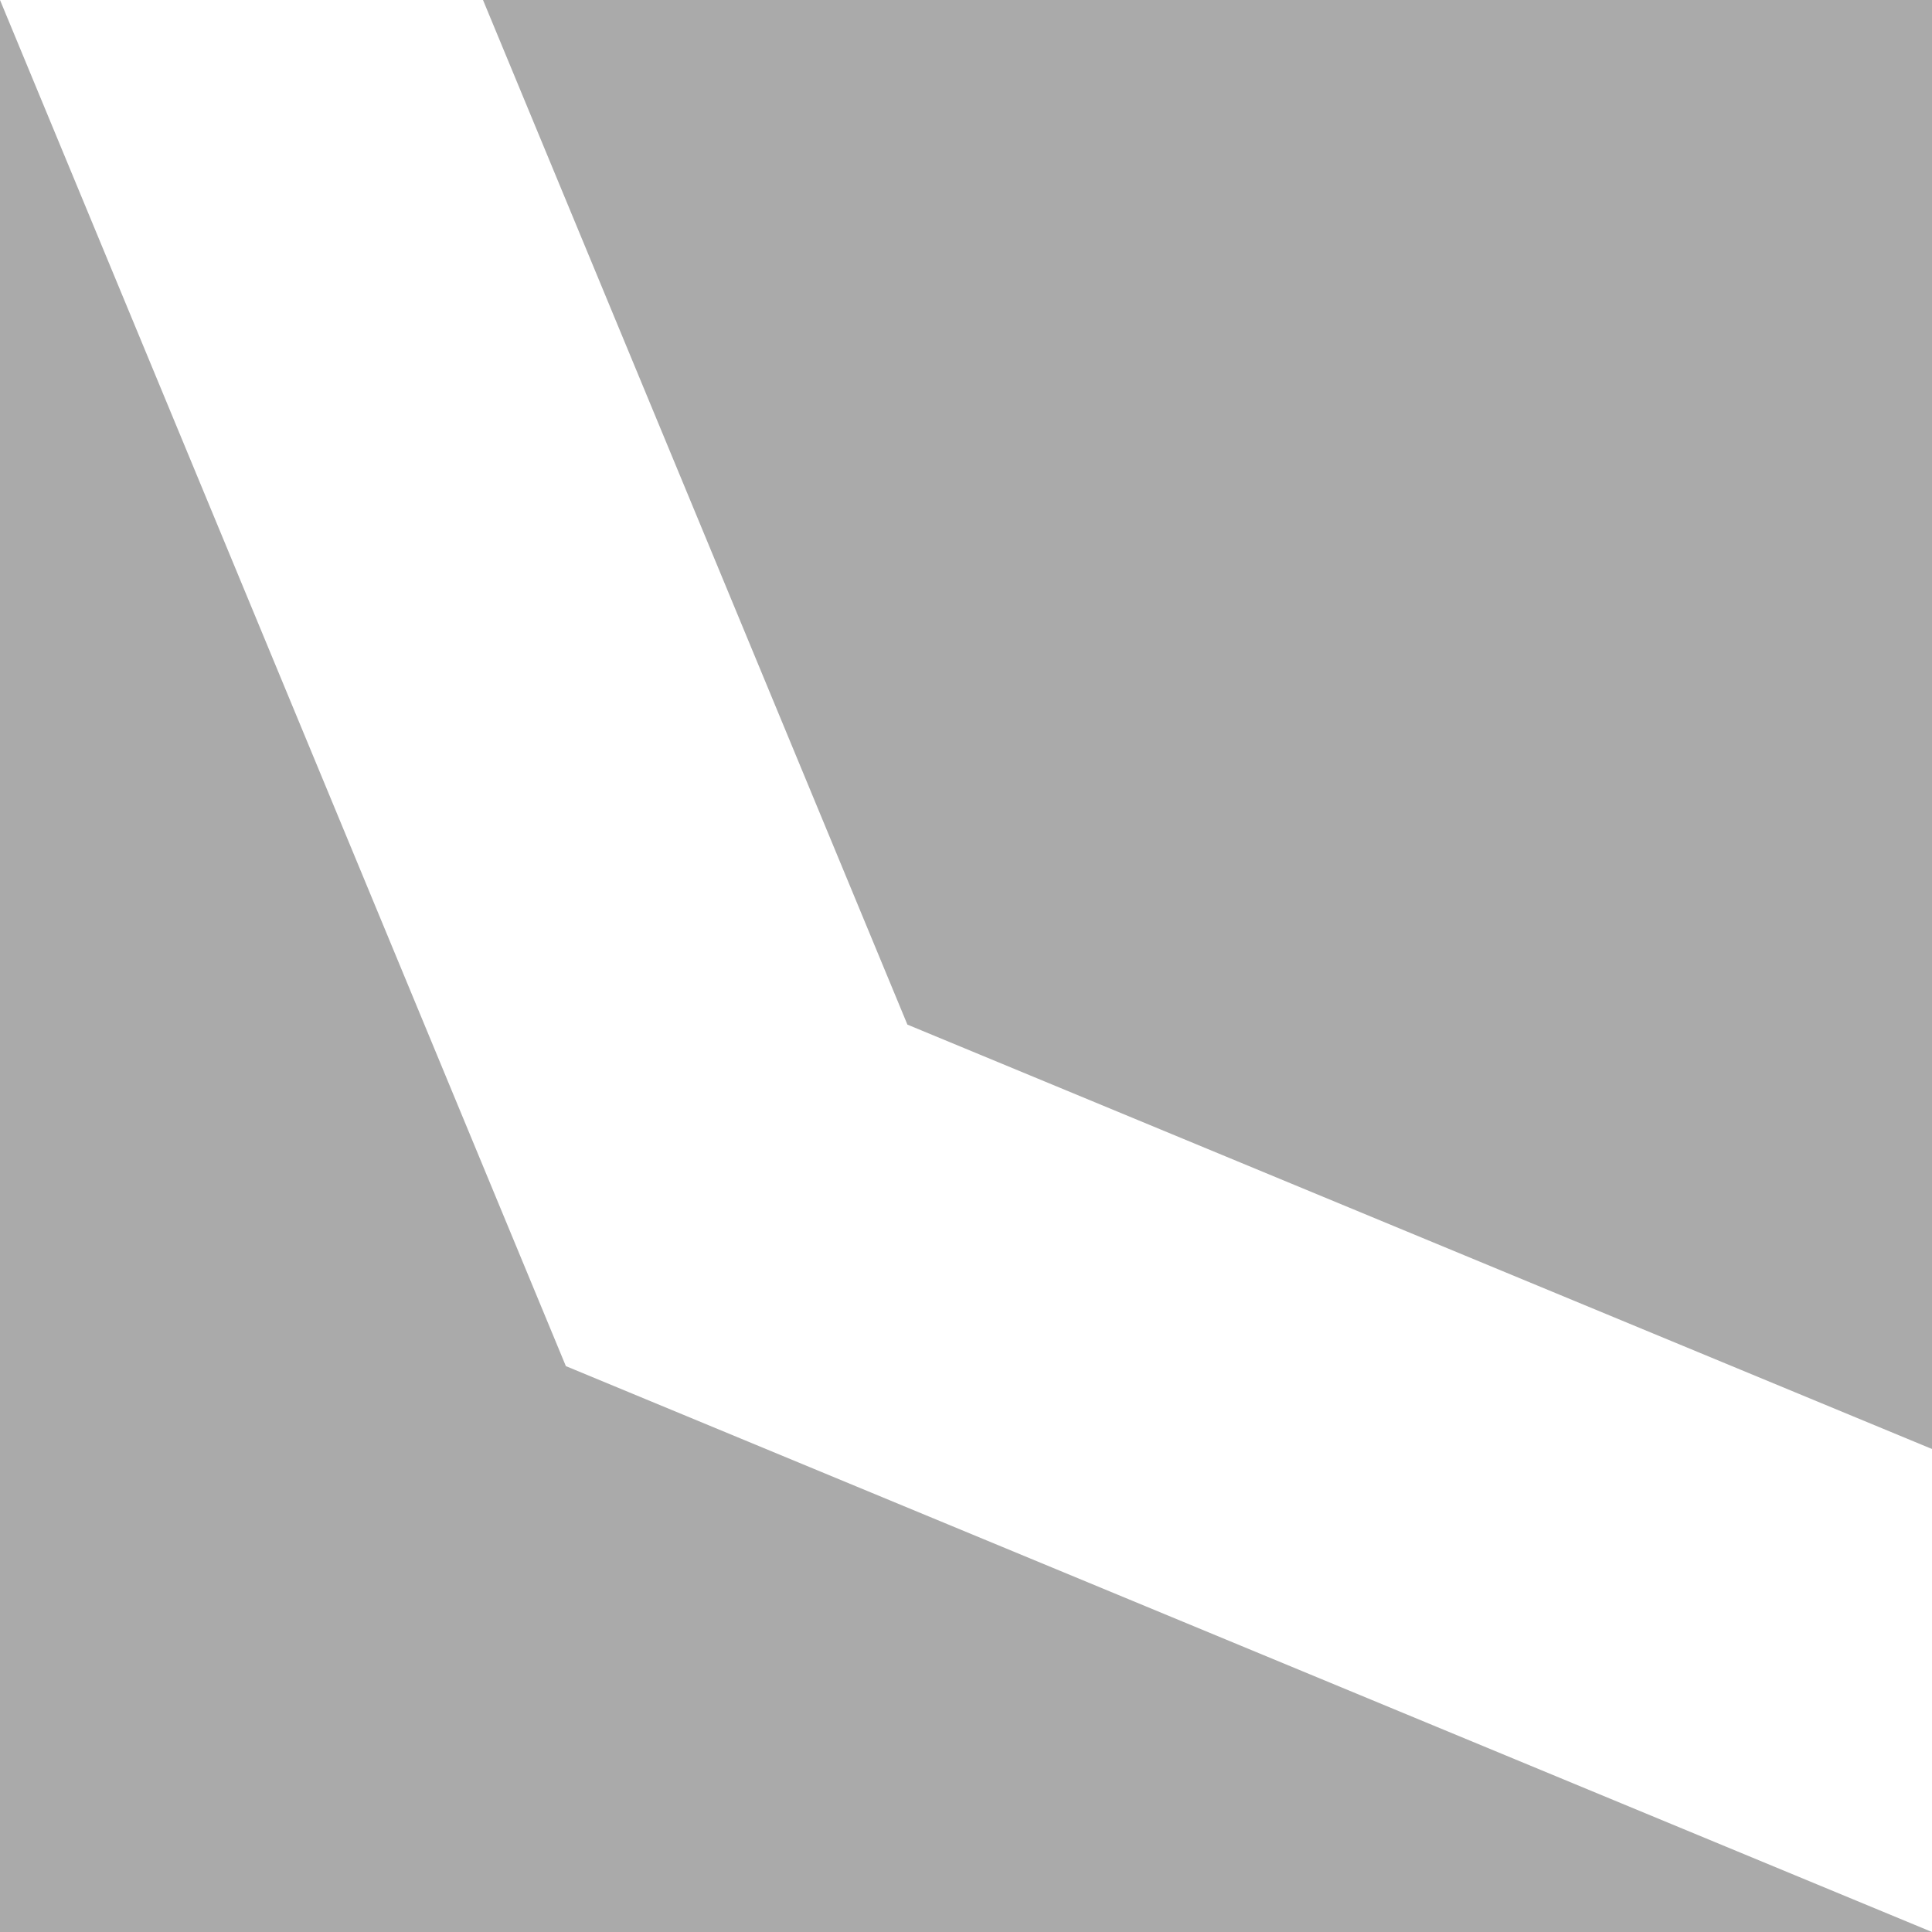
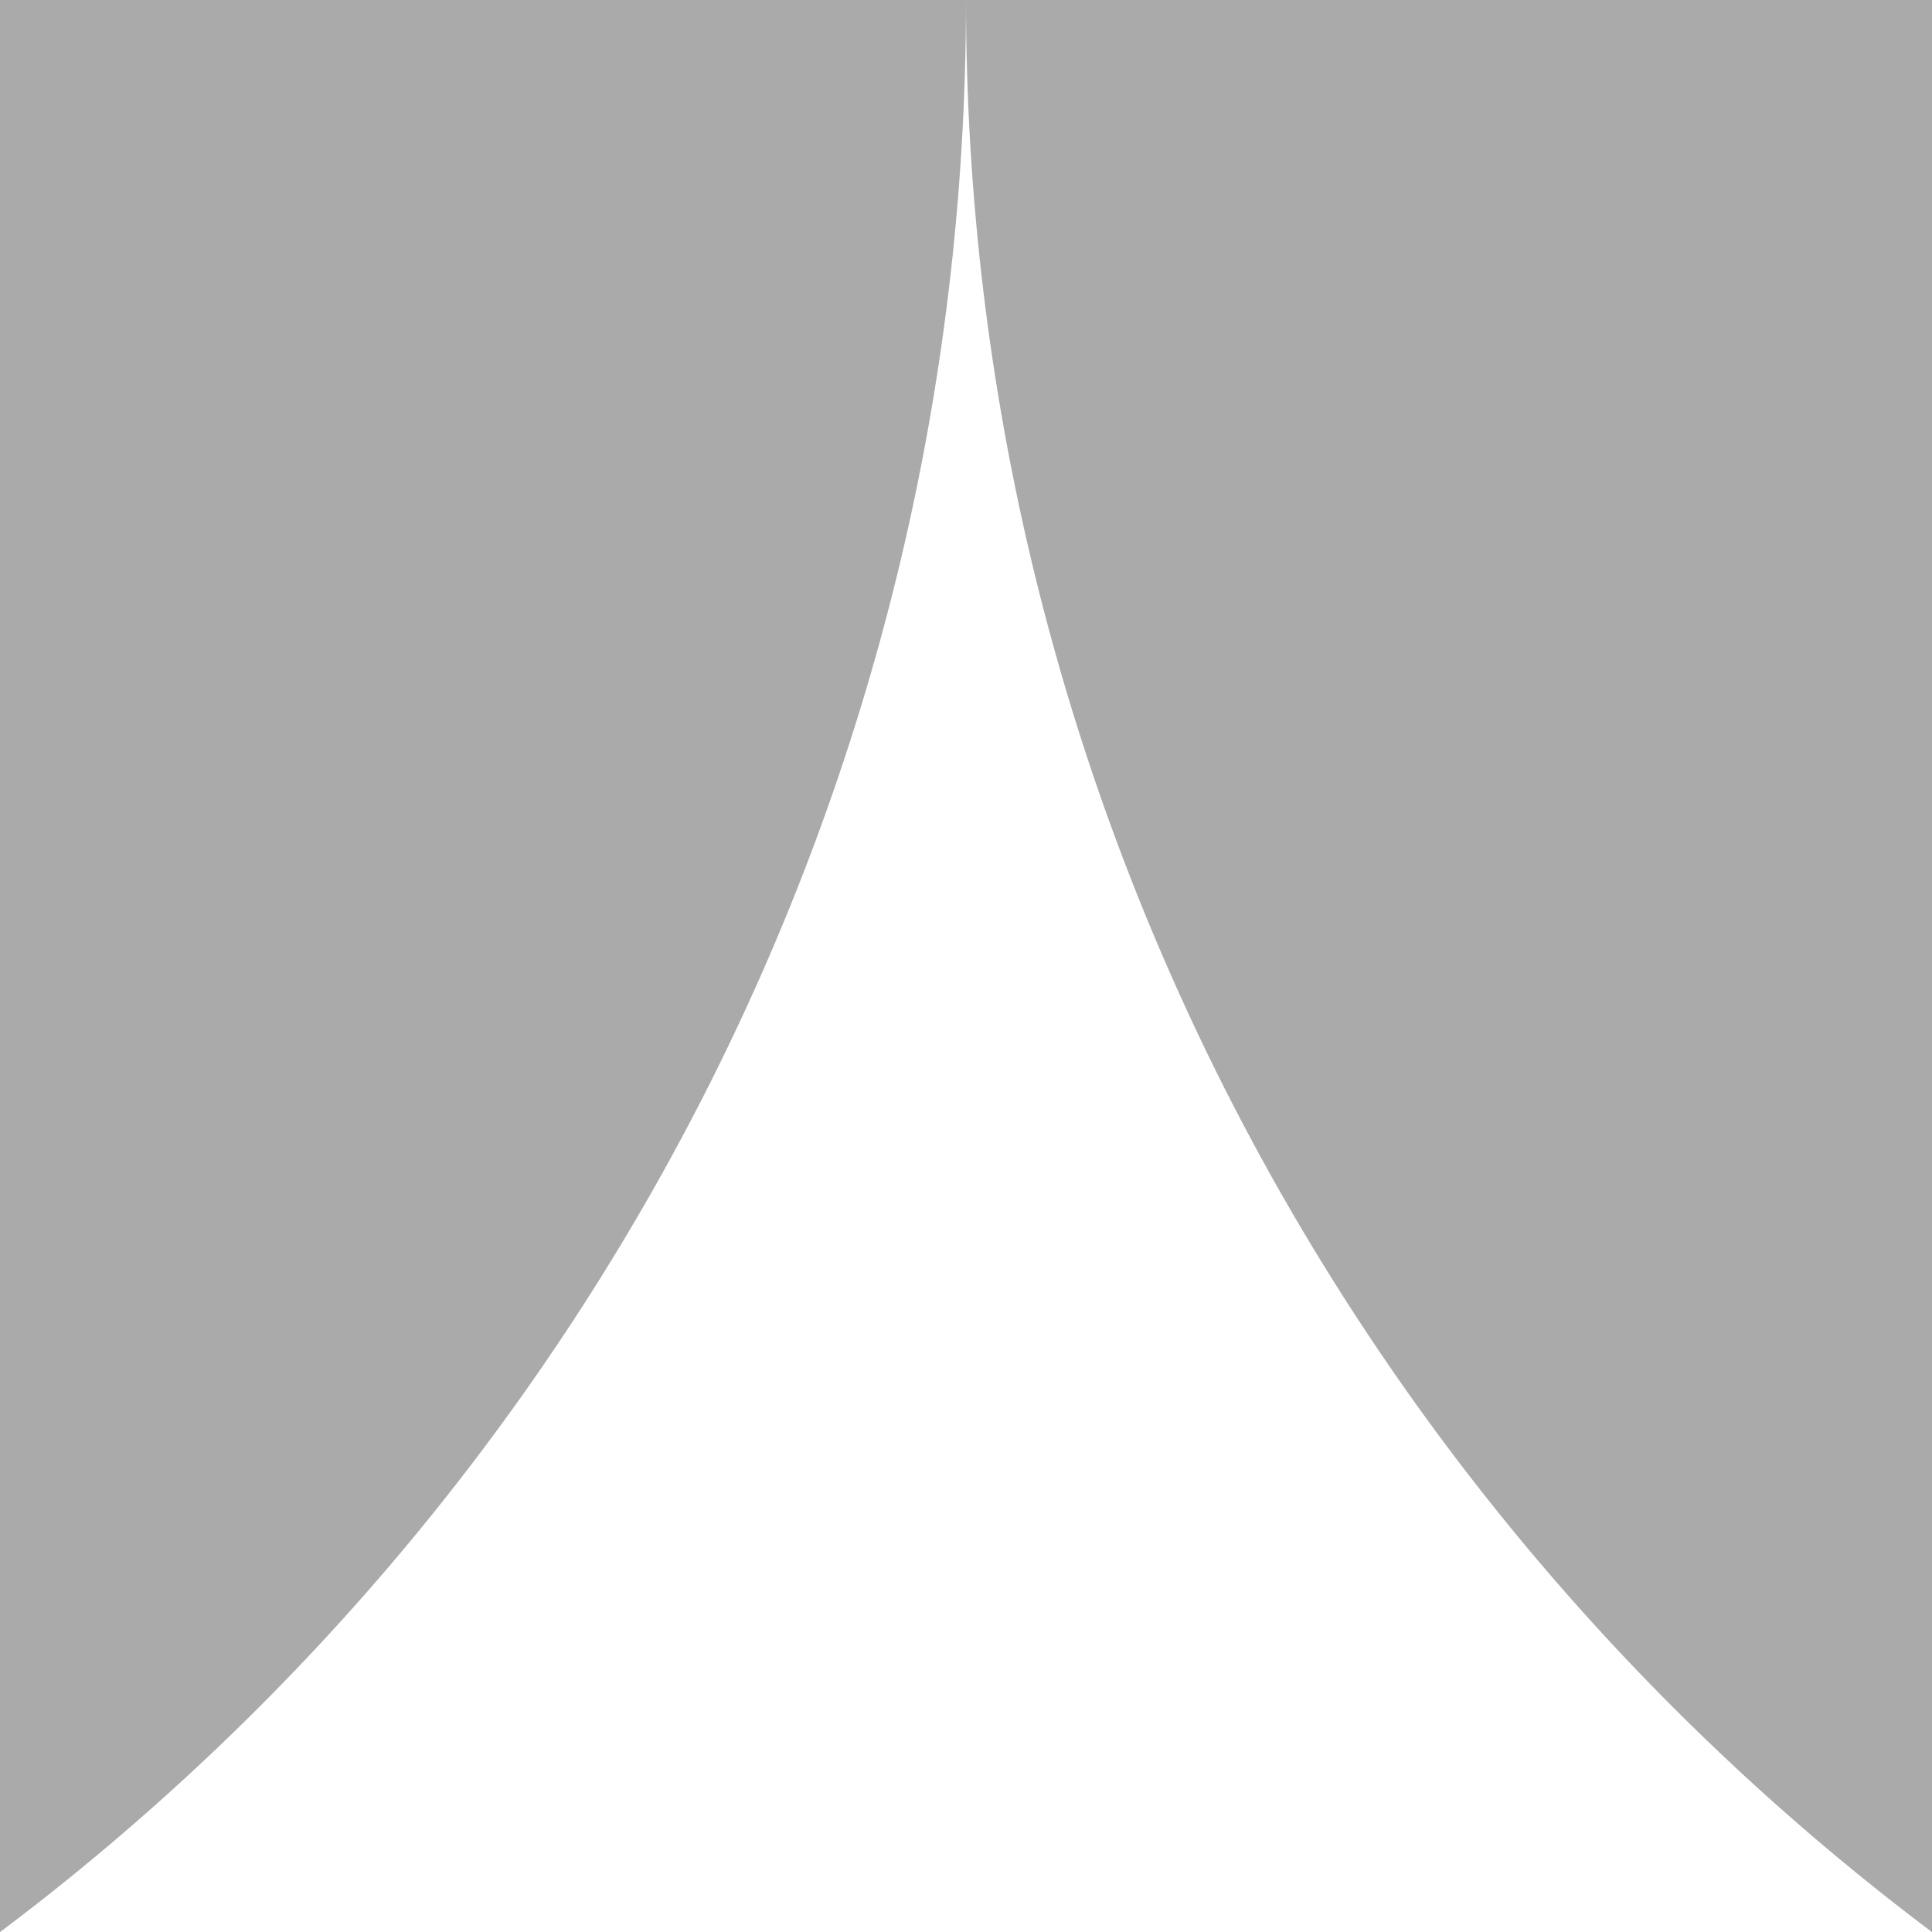
<svg xmlns="http://www.w3.org/2000/svg" version="1.1" id="layer1" x="0px" y="0px" viewBox="0 0 200 200" enable-background="new 0 0 200 200" xml:space="preserve">
  <g>
    <rect class="color1" fill="#AAAAAA" width="200" height="200" />
-     <polygon class="color0" fill="#FFFFFF" points="93.933,106.066 50,0 0,0 58.578,141.42 200,200 200,150 " />
+     <path class="color0" fill="#FFFFFF" d="M100,0c0,81.782-39.274,154.389-99.986,200h199.974C139.273,154.389,100,81.782,100,0z" />
  </g>
</svg>
